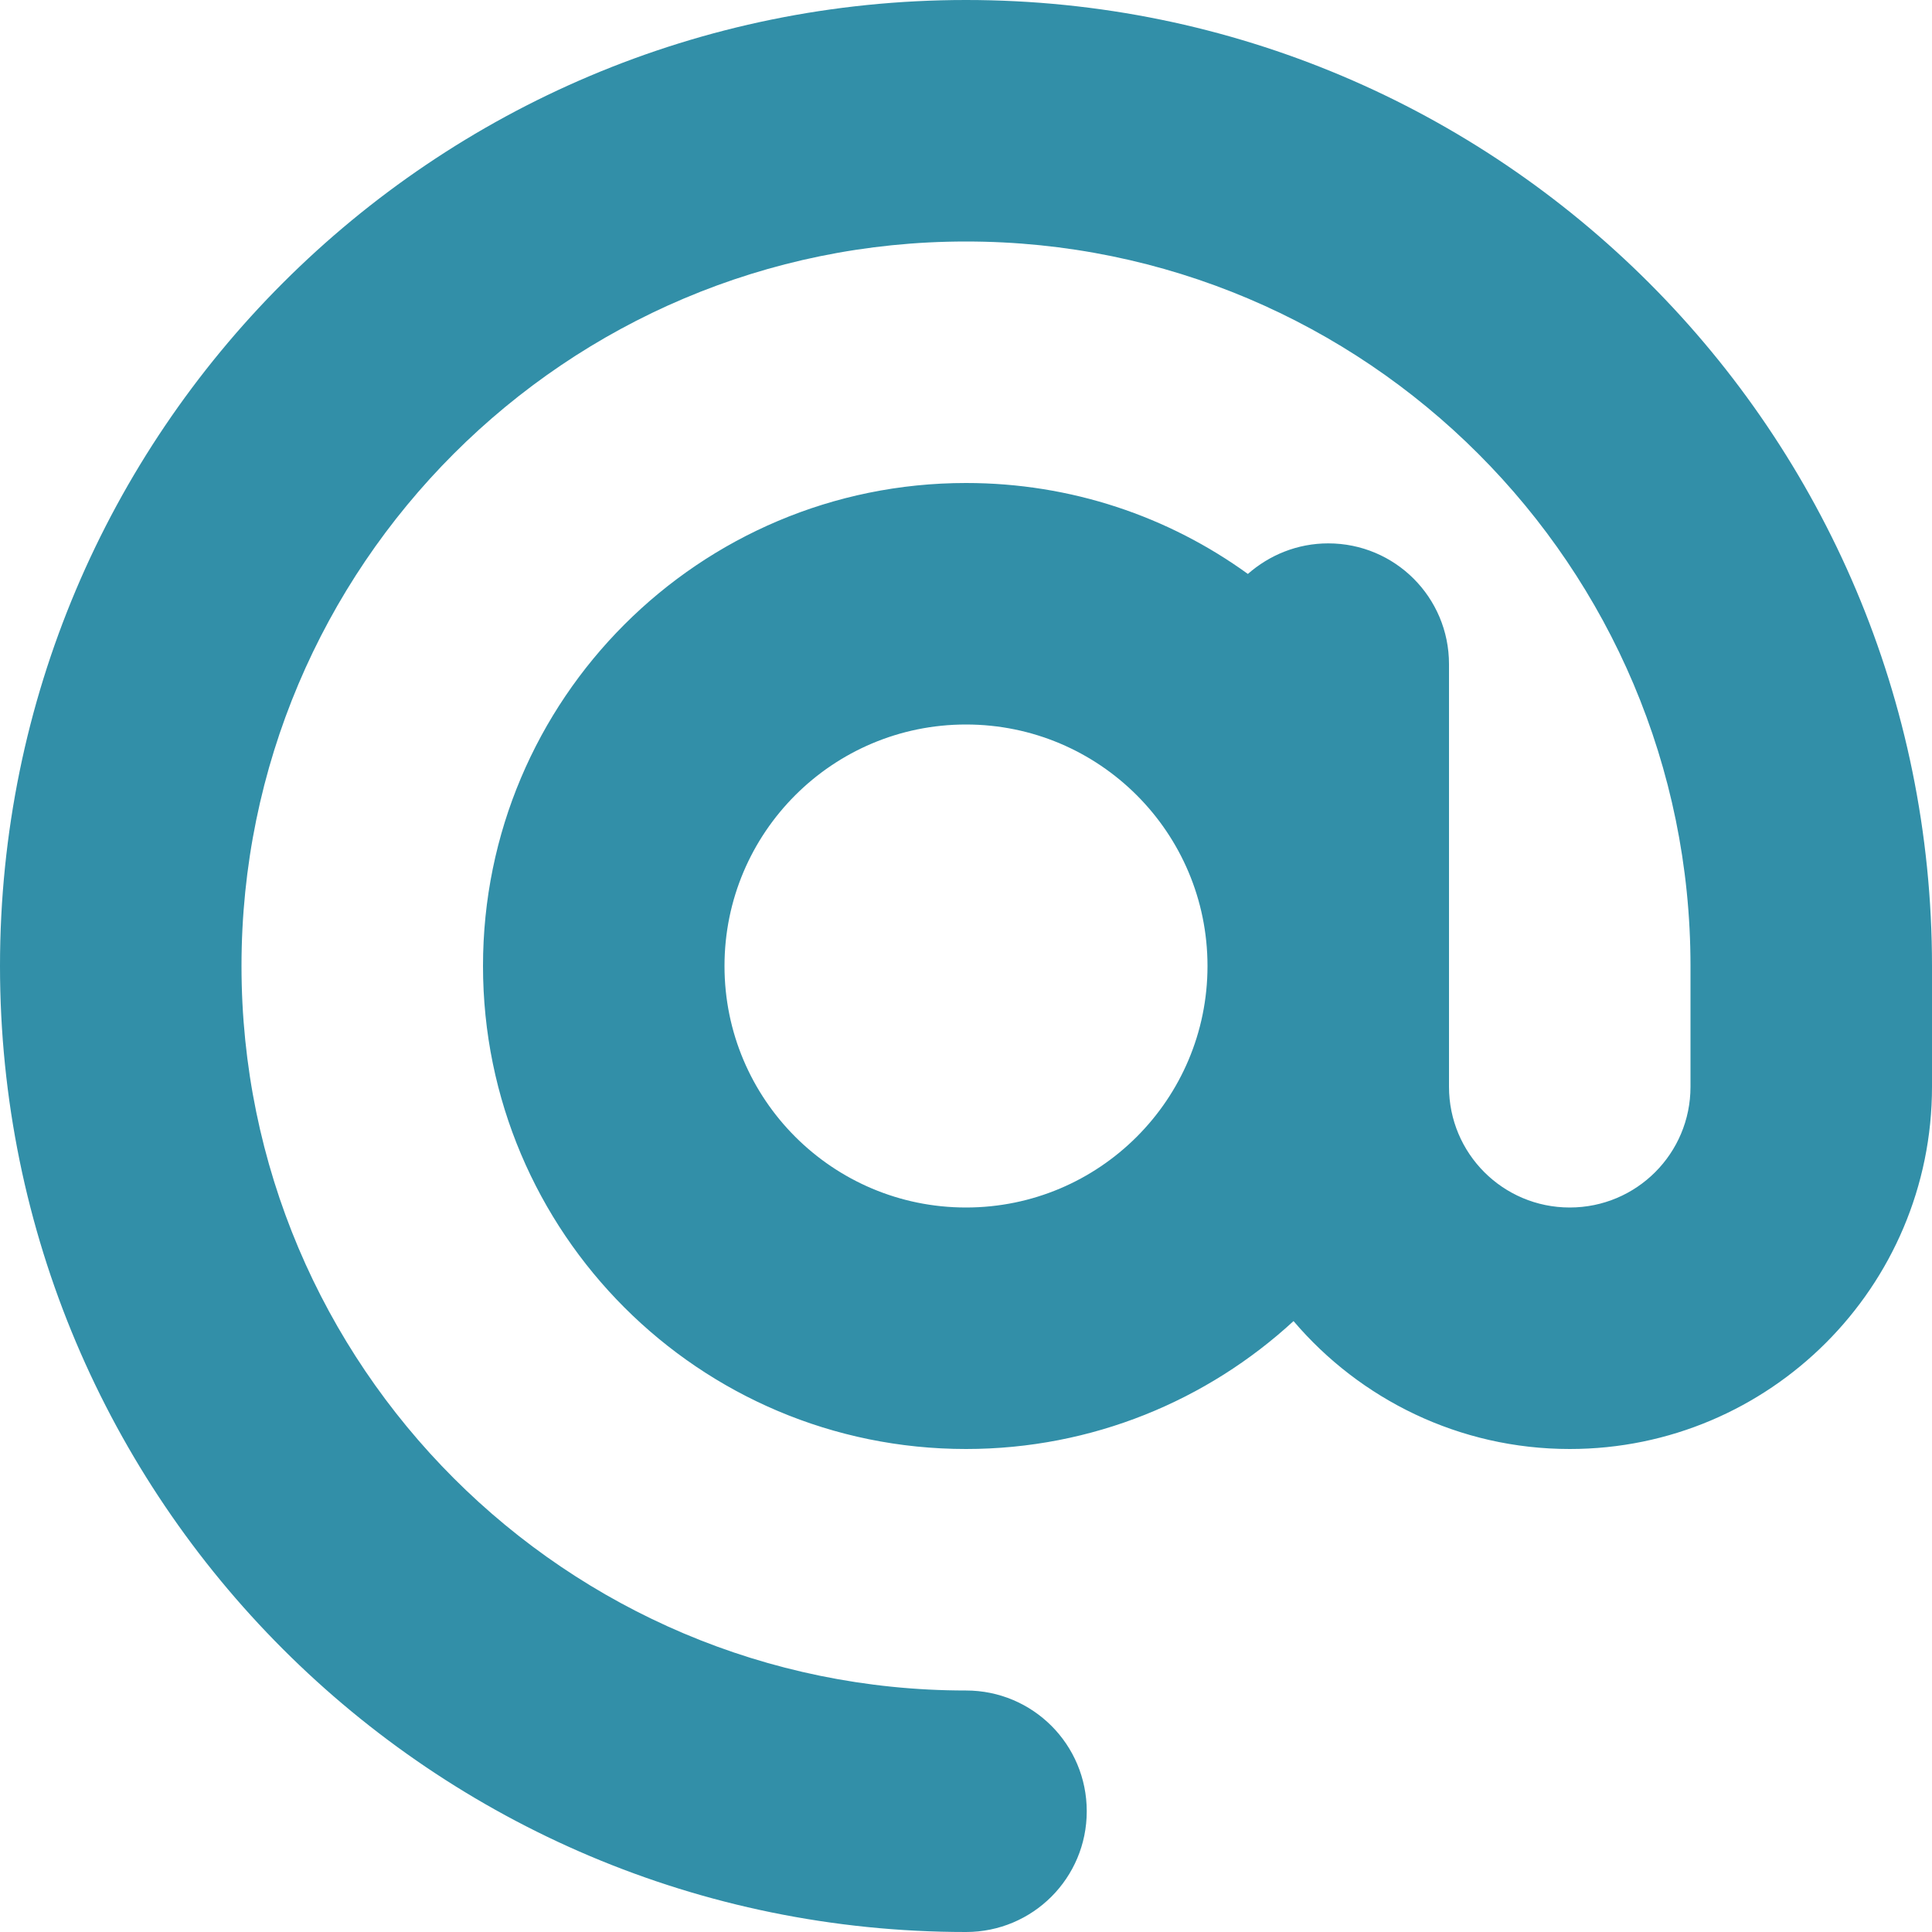
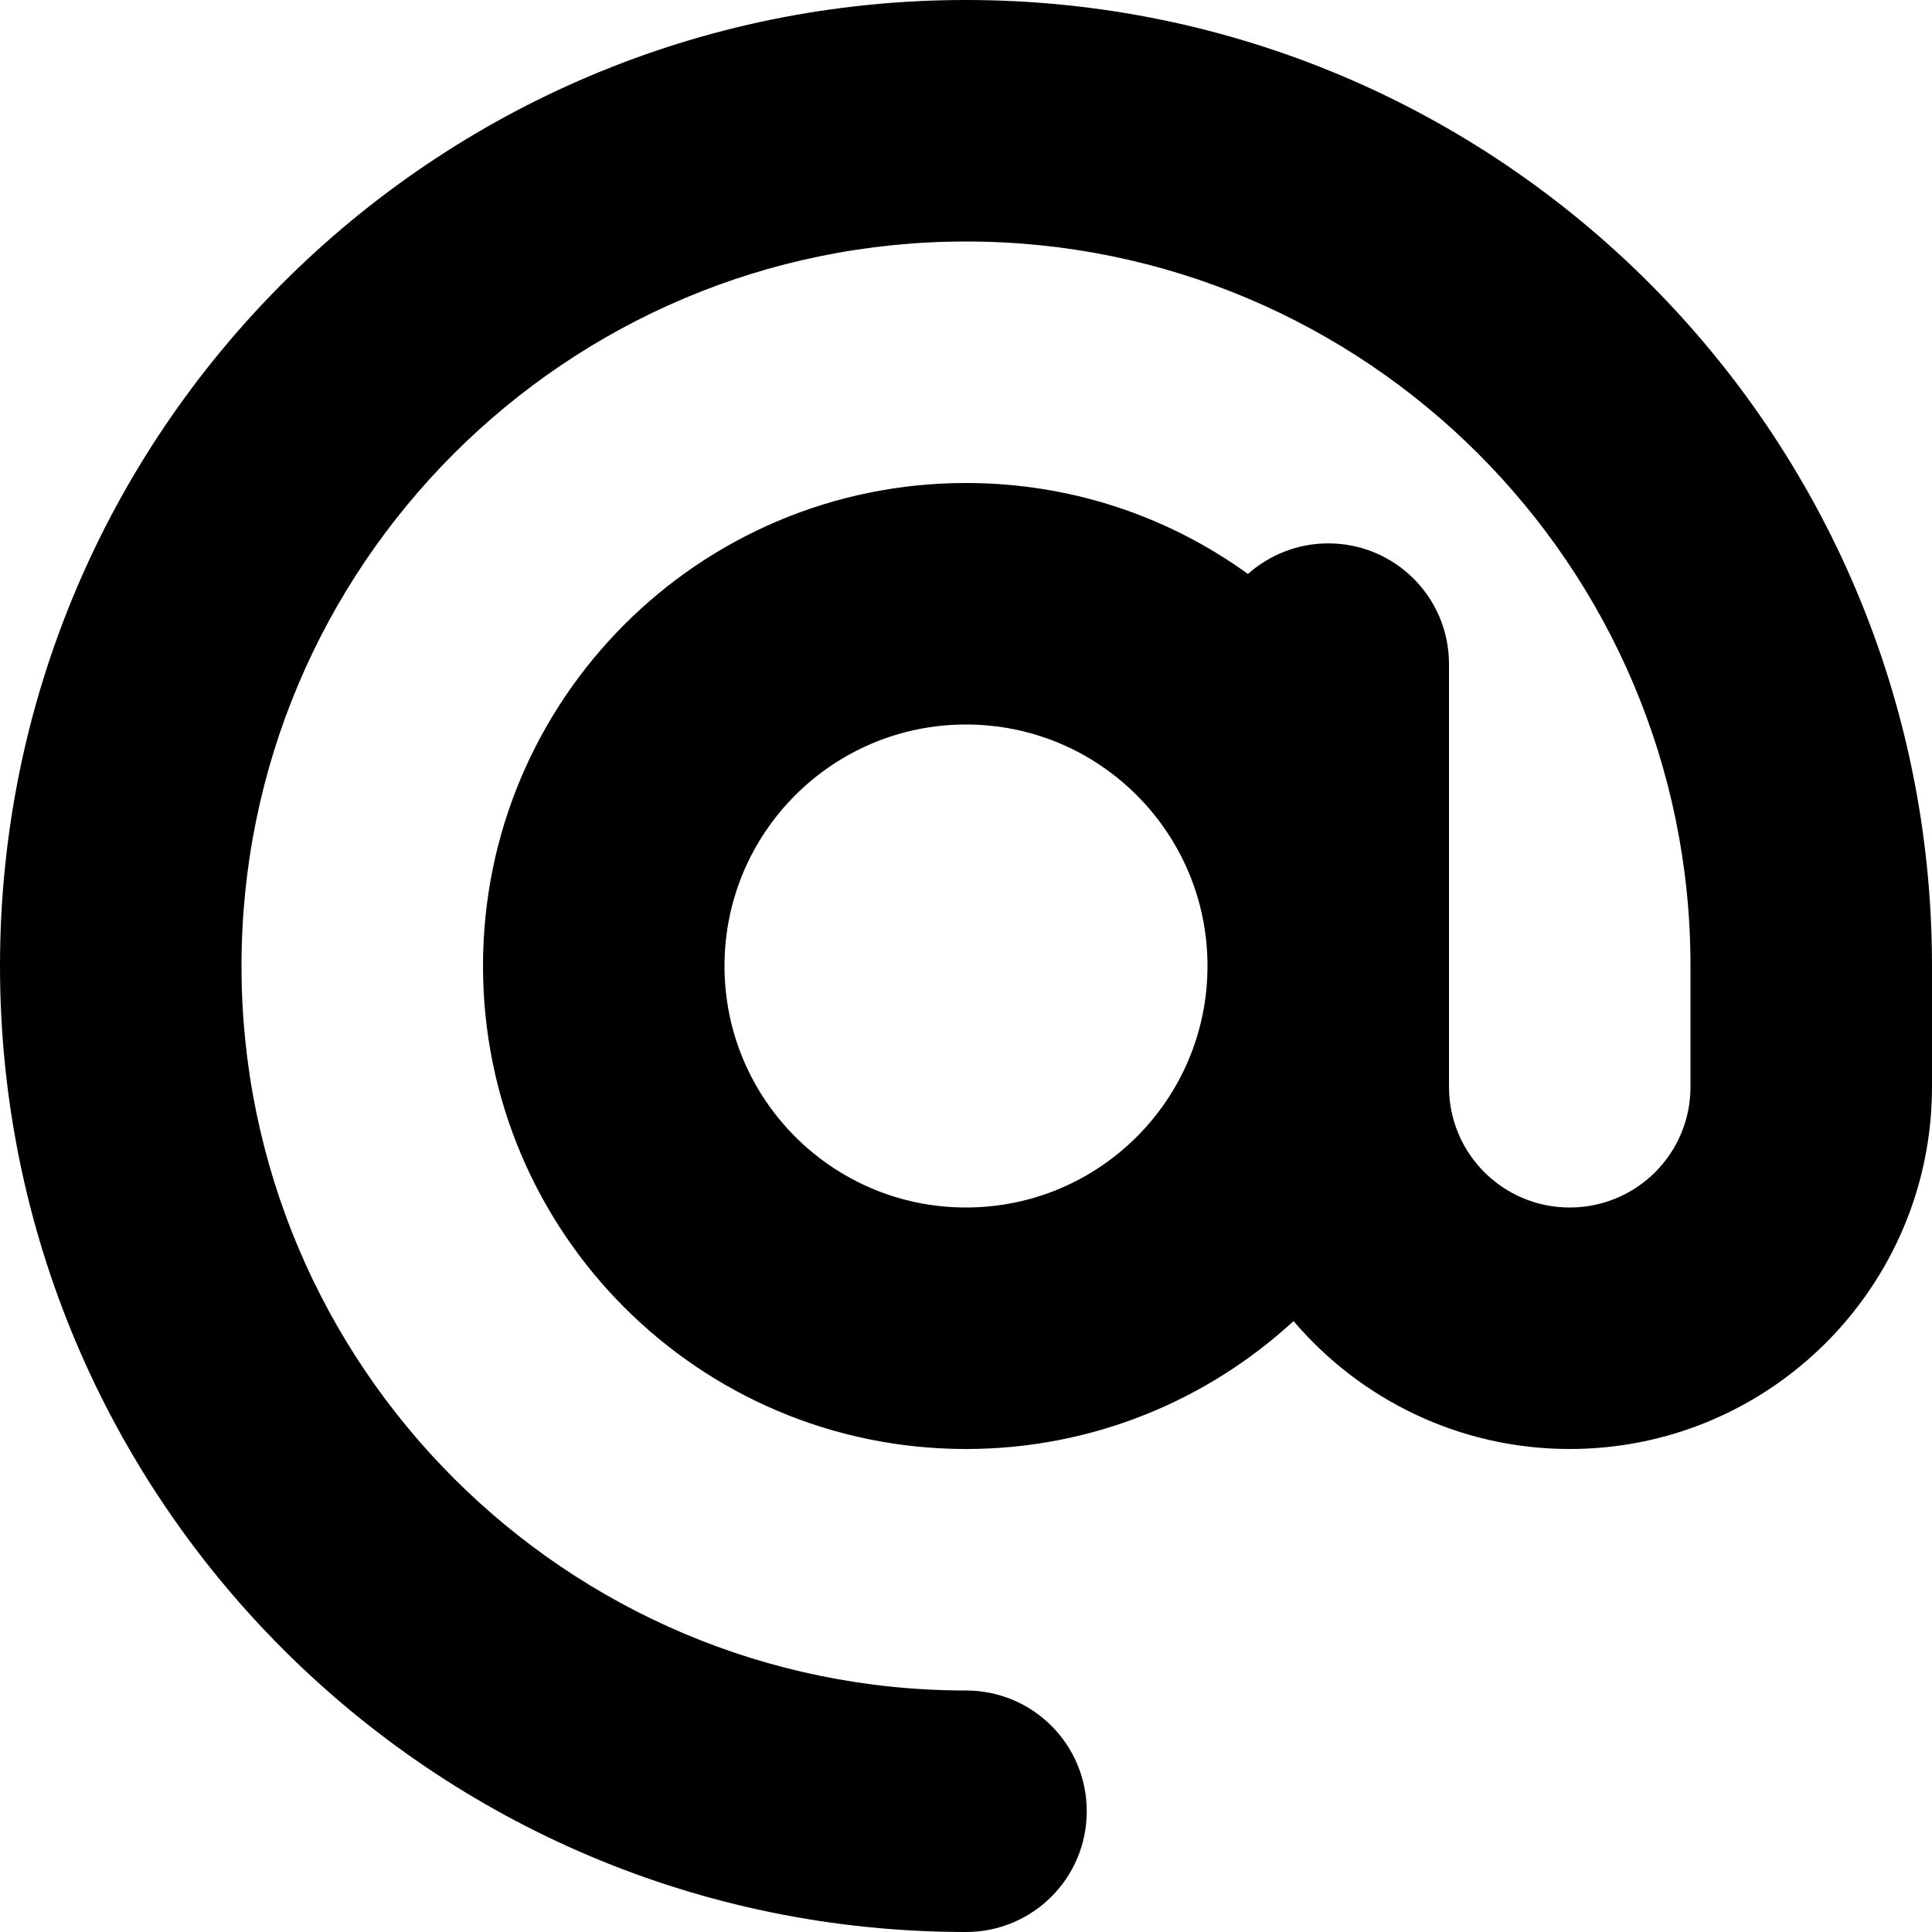
- <svg xmlns="http://www.w3.org/2000/svg" viewBox="0 0 512 512">
-   <path d="M256 64C150 64 64 150 64 256s86 192 192 192c17.7 0 32 14.3 32 32s-14.3 32-32 32C114.6 512 0 397.4 0 256S114.6 0 256 0S512 114.6 512 256l0 32c0 53-43 96-96 96c-29.3 0-55.6-13.2-73.2-33.9C320 371.1 289.5 384 256 384c-70.7 0-128-57.3-128-128s57.3-128 128-128c27.9 0 53.7 8.9 74.7 24.1c5.7-5 13.1-8.1 21.3-8.1c17.7 0 32 14.3 32 32l0 80 0 32c0 17.7 14.3 32 32 32s32-14.3 32-32l0-32c0-106-86-192-192-192zm64 192a64 64 0 1 0 -128 0 64 64 0 1 0 128 0z" fill="#328fa8" />
+ <svg xmlns="http://www.w3.org/2000/svg" viewBox="0 0 512 512" fill="currentColor">
+   <path d="M256 64C150 64 64 150 64 256s86 192 192 192c17.7 0 32 14.3 32 32s-14.3 32-32 32C114.6 512 0 397.4 0 256S114.6 0 256 0S512 114.6 512 256l0 32c0 53-43 96-96 96c-29.3 0-55.6-13.2-73.2-33.9C320 371.1 289.5 384 256 384c-70.7 0-128-57.3-128-128s57.3-128 128-128c27.9 0 53.7 8.9 74.7 24.1c5.7-5 13.1-8.1 21.3-8.1c17.7 0 32 14.3 32 32l0 80 0 32c0 17.7 14.3 32 32 32s32-14.3 32-32l0-32c0-106-86-192-192-192zm64 192a64 64 0 1 0 -128 0 64 64 0 1 0 128 0z" fill="currentColor" />
</svg>
